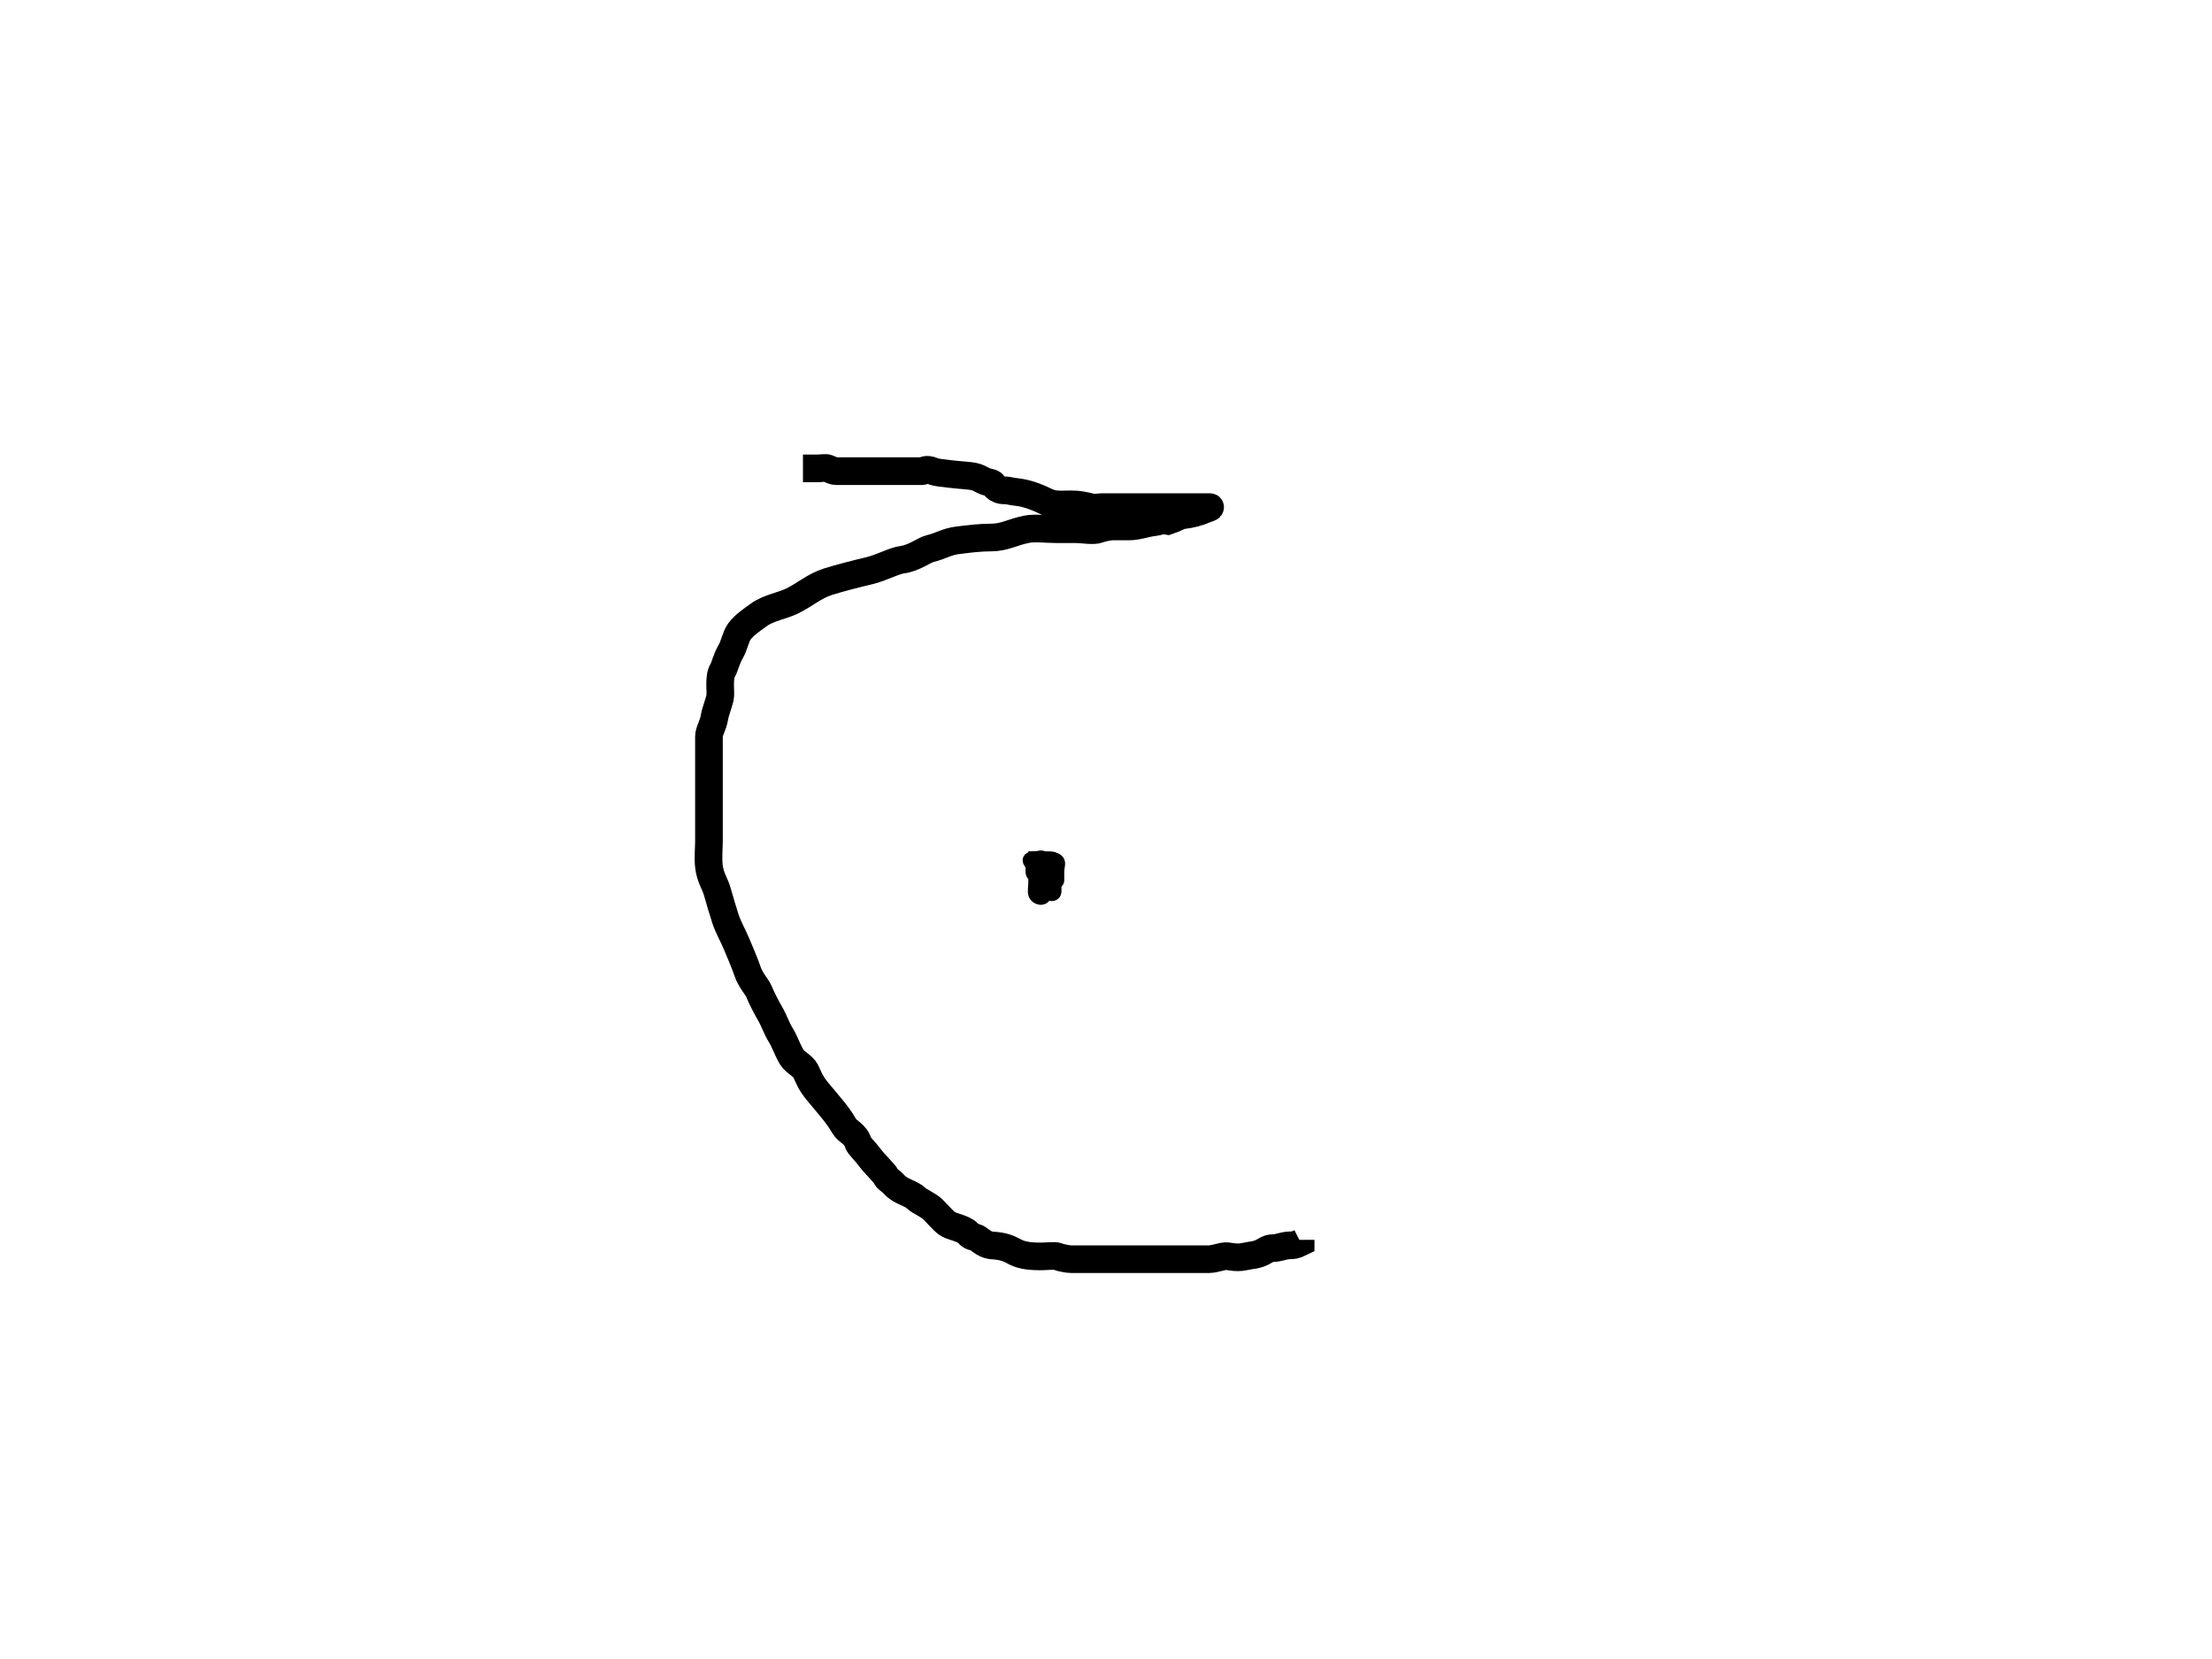
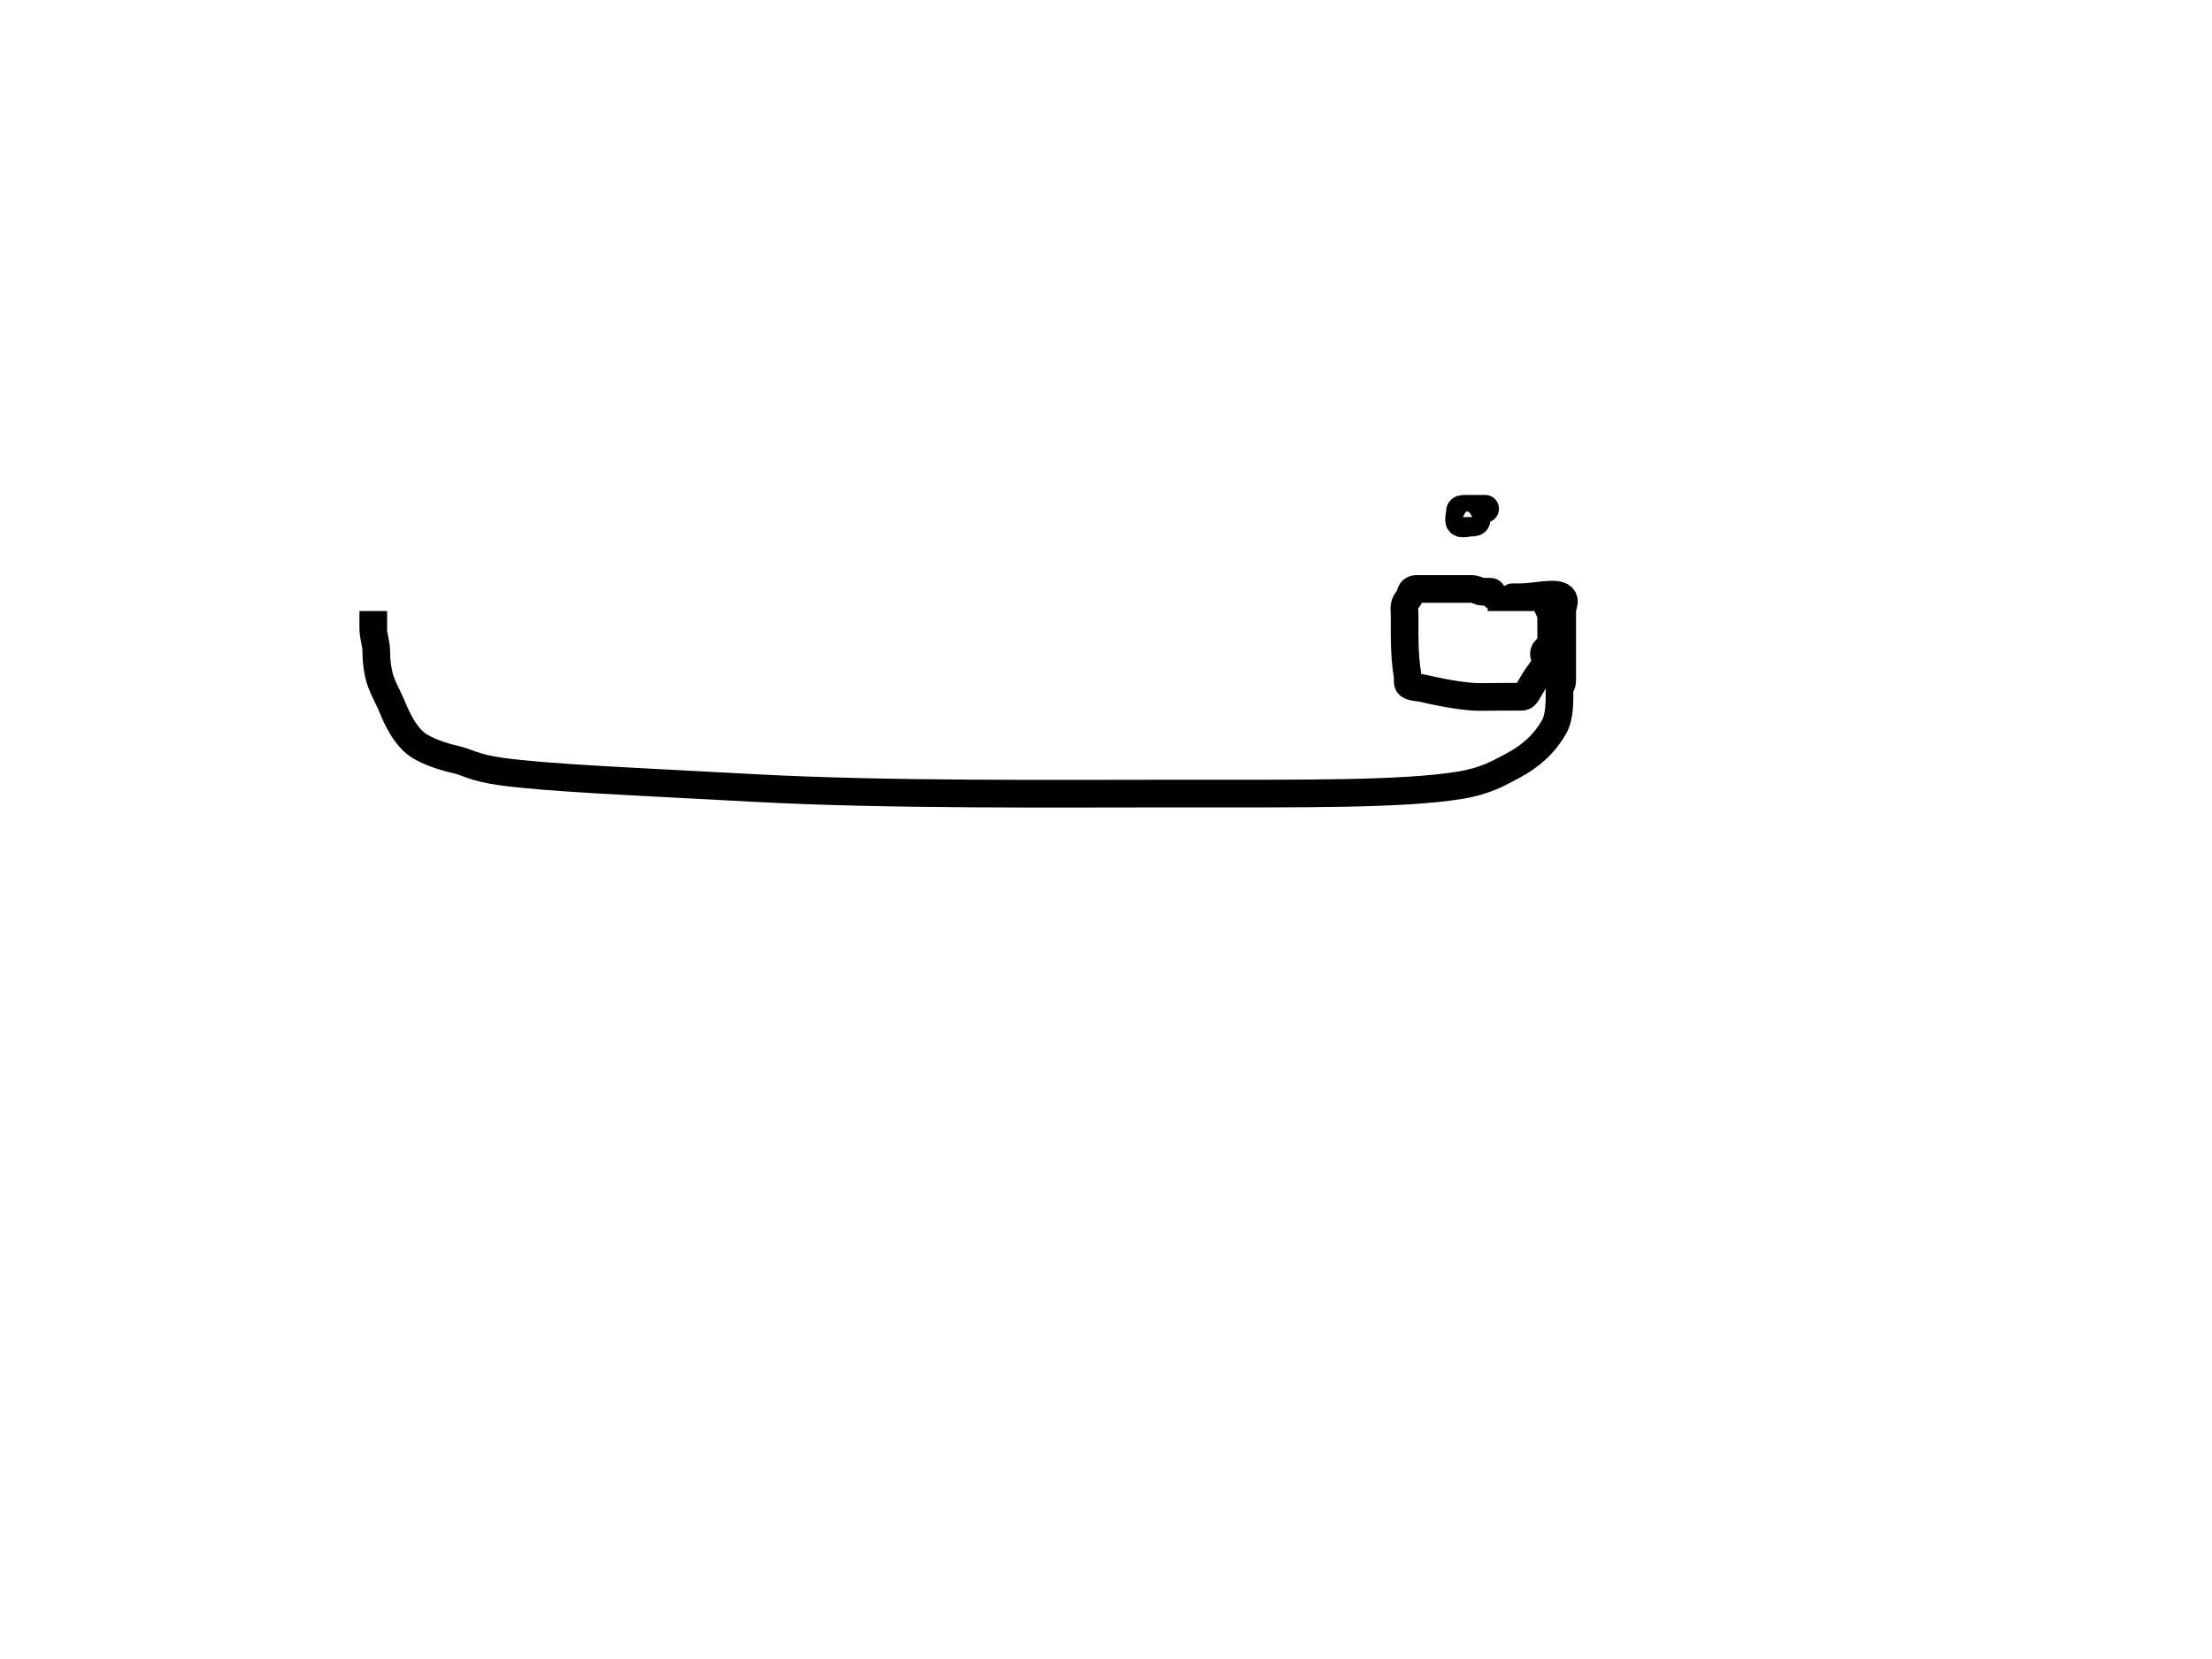
- <svg xmlns="http://www.w3.org/2000/svg" width="800" height="600">
-   <g>
-     <path stroke-width="10" d="m290.4,169.4c0,0 1,0 2,0c1,0 2,0 3,0c2,0 3.076,-0.383 4,0c1.307,0.541 2,1 3,1c0,0 1,0 2,0c1,0 2,0 3,0c2,0 3,0 5,0c2,0 5,0 9,0c2,0 5,0 8,0c1,0 2,0 4,0c1,0 1.228,-1.148 4,0c1.307,0.541 4.015,0.756 6,1c4.092,0.504 7.053,0.54 9,1c2.176,0.514 2.824,1.486 5,2c0.973,0.23 1.415,0.189 2,1c1.849,2.565 4.027,1.77 5,2c2.176,0.514 4.053,0.54 6,1c2.176,0.514 4.761,1.416 8,3c2.841,1.389 5,1 9,1c3,0 4.824,0.486 7,1c1.946,0.46 3,0 4,0c2,0 3,0 5,0c2,0 4,0 7,0c1,0 2,0 3,0c1,0 1,0 3,0c2,0 4,0 6,0c1,0 3,0 4,0c0,0 1,0 4,0c2,0 6,0 7,0c1,0 -0.693,0.459 -2,1c-1.848,0.765 -3.908,1.496 -8,2c-0.992,0.122 -2,1 -5,2c0,0 -2.076,-0.383 -3,0c-1.307,0.541 -2.08,0.311 -5,1c-2.176,0.514 -4,1 -6,1c-2,0 -4,0 -6,0c-1,0 -3.693,0.459 -5,1c-1.848,0.765 -6,0 -8,0c-2,0 -4,0 -7,0c-4,0 -8.054,-0.567 -11,0c-5.288,1.018 -8,3 -13,3c-4,0 -8.03,0.511 -12,1c-4.092,0.504 -6.107,2.081 -10,3c-2.176,0.514 -5.908,3.496 -10,4c-2.978,0.367 -7.647,2.973 -12,4c-3.893,0.919 -11.077,2.731 -15,4c-5.124,1.657 -8.485,4.851 -13,7c-3.723,1.772 -8.372,2.385 -12,5c-2.295,1.654 -5.346,3.705 -7,6c-1.307,1.814 -1.878,5.066 -3,7c-1.81,3.118 -2.256,5.797 -3,7c-1.663,2.69 -0.54,8.053 -1,10c-0.514,2.176 -1.68,5.026 -2,7c-0.507,3.121 -2,5 -2,7c0,2 0,4 0,6c0,2 0,7 0,9c0,3 0,6 0,9c0,2 0,4 0,7c0,3 0,5 0,7c0,2 -0.367,6.022 0,9c0.504,4.092 2.116,5.964 3,9c1.153,3.959 2,7 3,10c1,3 2.79,6.078 4,9c0.856,2.066 3,7 4,10c1,3 3.459,5.693 4,7c1.148,2.772 2.878,6.066 4,8c1.81,3.118 2.337,5.31 4,8c1.487,2.406 2.423,5.448 4,8c1.176,1.902 4,3 5,5c1,2 1.42,3.784 4,7c1.399,1.744 2.714,3.212 5,6c1.793,2.187 3.19,3.882 5,7c1.122,1.934 3.955,2.549 5,6c0.29,0.957 2.693,3.186 4,5c1.654,2.295 5.617,6.076 6,7c0.541,1.307 1.52,1.324 3,3c2.386,2.703 6,3 8,5c1,1 4.419,2.419 6,4c1.581,1.581 3.853,4.173 5,5c1.814,1.307 4.31,1.337 7,3c1.203,0.744 0.824,1.486 3,2c1.946,0.46 2.879,2.493 6,3c0.987,0.16 4.412,-0.031 8,2c2.461,1.394 5,2 10,2c2,0 5.076,-0.383 6,0c1.307,0.541 4,1 5,1c3,0 6,0 9,0c2,0 7,0 10,0c3,0 5,0 8,0c3,0 6,0 8,0c3,0 7,0 8,0c2,0 5,0 7,0c1,0 2.824,-0.486 5,-1c1.946,-0.46 4.107,0.919 8,0c2.176,-0.514 4.31,-0.337 7,-2c1.203,-0.744 2,-1 3,-1c2,0 4,-1 6,-1c1,0 2,0 4,-1l0,-1" id="svg_9" stroke="#000" fill="none" />
-     <path stroke-width="5" d="m374.4,312.4c0,0 -0.707,-0.293 0,-1c0.707,-0.707 1,-1 2,-1c1,0 1.293,0.293 2,1c0.707,0.707 0,2 0,3c0,0 0,1 0,2c0,1 0,2 -1,2c-1,0 -2,0 -2,-1c0,-1 0,-2 0,-3c0,-1 1,-3 0,-3c-1,0 0,2 -1,2c0,0 -1.459,-0.693 -2,-2c-0.383,-0.924 1,-1 2,-1c0,0 4,0 5,0c1,0 2.293,0.293 3,1c0.707,0.707 0,2 0,4c0,1 0,2 0,3c0,0 0,1 -2,1c-1,0 -2.076,-0.617 -3,-1c-1.307,-0.541 -2.293,-1.293 -3,-2c-0.707,-0.707 0,-1 0,-2c0,0 0,-1 0,-1c1,0 2,1 3,1c0,0 0,1 0,2c0,2 0,3 0,4c0,2 0.707,3.293 0,4c-0.707,0.707 -2.459,0.307 -3,-1c-0.383,-0.924 0,-3 0,-4c0,-1 0,-1 0,-2c0,-1 1,-1 1,-2c0,-1 1,-1 2,-1c1,0 1,1 1,1c1,0 0.293,1.293 1,2c0.707,0.707 1,1 1,1c0,1 -1.293,1.707 -2,1c-0.707,-0.707 -1.459,-0.693 -2,-2c-0.383,-0.924 0,-2 0,-3c0,0 -0.707,-1.293 0,-2c0.707,-0.707 2,0 2,0c1,0 0.293,1.293 1,2c0.707,0.707 1,0 1,1c0,1 0,2 0,3c0,0 0,1 0,2c0,1 -0.293,1.293 -1,2c-0.707,0.707 -1,0 -1,0c-1,0 -2,-2 -2,-3c0,-1 0,-1 0,-3c0,-1 0,-2 0,-2c0,-1 0,-2 1,-2c1,0 0.293,0.293 1,1c0.707,0.707 1.293,0.293 2,1c0.707,0.707 1,1 1,2c0,1 0,2 0,3c0,1 0,2 0,3c0,0 0,1 -1,1c-1,0 -2,-1 -2,-1c0,-1 0,-2 0,-3c0,-1 0,-1 0,-2c0,-1 0,-2 0,-3c0,-1 0,-2 0,-3c0,-1 0,-1 1,-1c1,0 2,0 2,1c0,1 0,2 0,3c0,1 0,2 0,3c0,1 0.707,1.293 0,2c-0.707,0.707 -2,0 -3,0c0,0 -0.693,-0.459 -2,-1c-0.924,-0.383 -2,0 -2,0c0,-1 0,-2 0,-4c0,0 0,-2 0,-3c0,-1 0,-1 0,-1c1,0 2.293,-0.707 3,0c0.707,0.707 1,1 1,2c0,0 0,1 0,2c0,1 0,2 0,3c0,1 0,1 0,2c0,2 0,3 0,3c0,0 -1.076,0.383 -2,0c-1.307,-0.541 -2,-2 -2,-3c0,-1 0,-1 0,-2c0,-1 -1,-1 -1,-2c0,-1 0,-1 0,-3l0,-1" id="svg_10" stroke="#000" fill="none" />
+ <svg xmlns="http://www.w3.org/2000/svg" width="800" height="600" stroke="null">
+   <g stroke="null">
+     <path fill="none" stroke="#000" id="svg_1" d="m-150,108c0,-1 0,-2 0,-5l4,-6l6,-2" />
+     <path d="m543,221c0,-1 0.383,-2.076 0,-3c-0.541,-1.307 -1.076,-1.617 -2,-2c-1.307,-0.541 -1,-2 -2,-2c-1,0 -2,0 -3,0c-1,0 -2,-1 -4,-1c-1,0 -2,0 -4,0c-2,0 -4,0 -5,0c-2,0 -3,0 -5,0c-2,0 -3,0 -5,0c-1,0 -2.486,-0.176 -3,2c-0.46,1.946 -1.486,1.824 -2,4c-0.23,0.973 0,2 0,4c0,2 0,4 0,7c0,6 0.493,10.879 1,14c0.32,1.974 -0.307,3.459 1,4c1.848,0.765 2.824,0.486 5,1c3.893,0.919 10.947,2.499 18,3c1.995,0.142 7,0 10,0c2,0 3,0 4,0c1,0 2,0 3,0c2,0 1.675,-0.62 5,-6c1.487,-2.406 4,-5 4,-7c0,-1 -1.414,-2.586 0,-4c0.707,-0.707 2,-2 2,-3c0,-1 0,-4 0,-5c0,-1 0,-2 0,-3c0,-1 0,-2 -1,-4c-1,-2 -2,-4 -3,-4c-1,0 -2,0 -3,0c-1,0 -2,0 -3,0c-1,0 -2,0 -3,0c-2,0 -1,0 2,0c5,0 12.879,-2.121 15,0c1.414,1.414 0,3 0,5c0,1 0,5 0,9c0,2 0,5 0,8c0,4 0,5 0,8c0,2 -1,2 -1,4c0,3 0.245,9.132 -2,13c-3.619,6.237 -8.618,10.643 -15,14c-4.766,2.507 -9.636,5.48 -19,7c-20.729,3.364 -56,3 -102,3c-43,0 -105.029,0.598 -153,-2c-45.034,-2.439 -75.134,-3.645 -92,-6c-9.131,-1.275 -12.824,-3.486 -15,-4c-3.893,-0.919 -9.347,-2.289 -14,-5c-5.532,-3.224 -8.79,-11.078 -10,-14c-1.711,-4.132 -4.095,-7.977 -5,-12c-1.119,-4.975 -0.84,-9.013 -1,-10c-0.507,-3.121 -1,-5 -1,-6c0,-2 0,-3 0,-4l0,-1l0,-2" id="svg_19" stroke-width="10" stroke="#000" fill="none" />
+     <path d="m536,184c1,0 2,0 0,0c-2,0 -4,0 -5,0c-1,0 0,0 -1,0c-1,0 -2,0 -2,1c0,1 -0.707,3.293 0,4c0.707,0.707 3,0 4,0c1,0 2,0 2,-1l0,-1" id="svg_20" stroke-width="10" stroke="#000" fill="none" />
  </g>
</svg>
